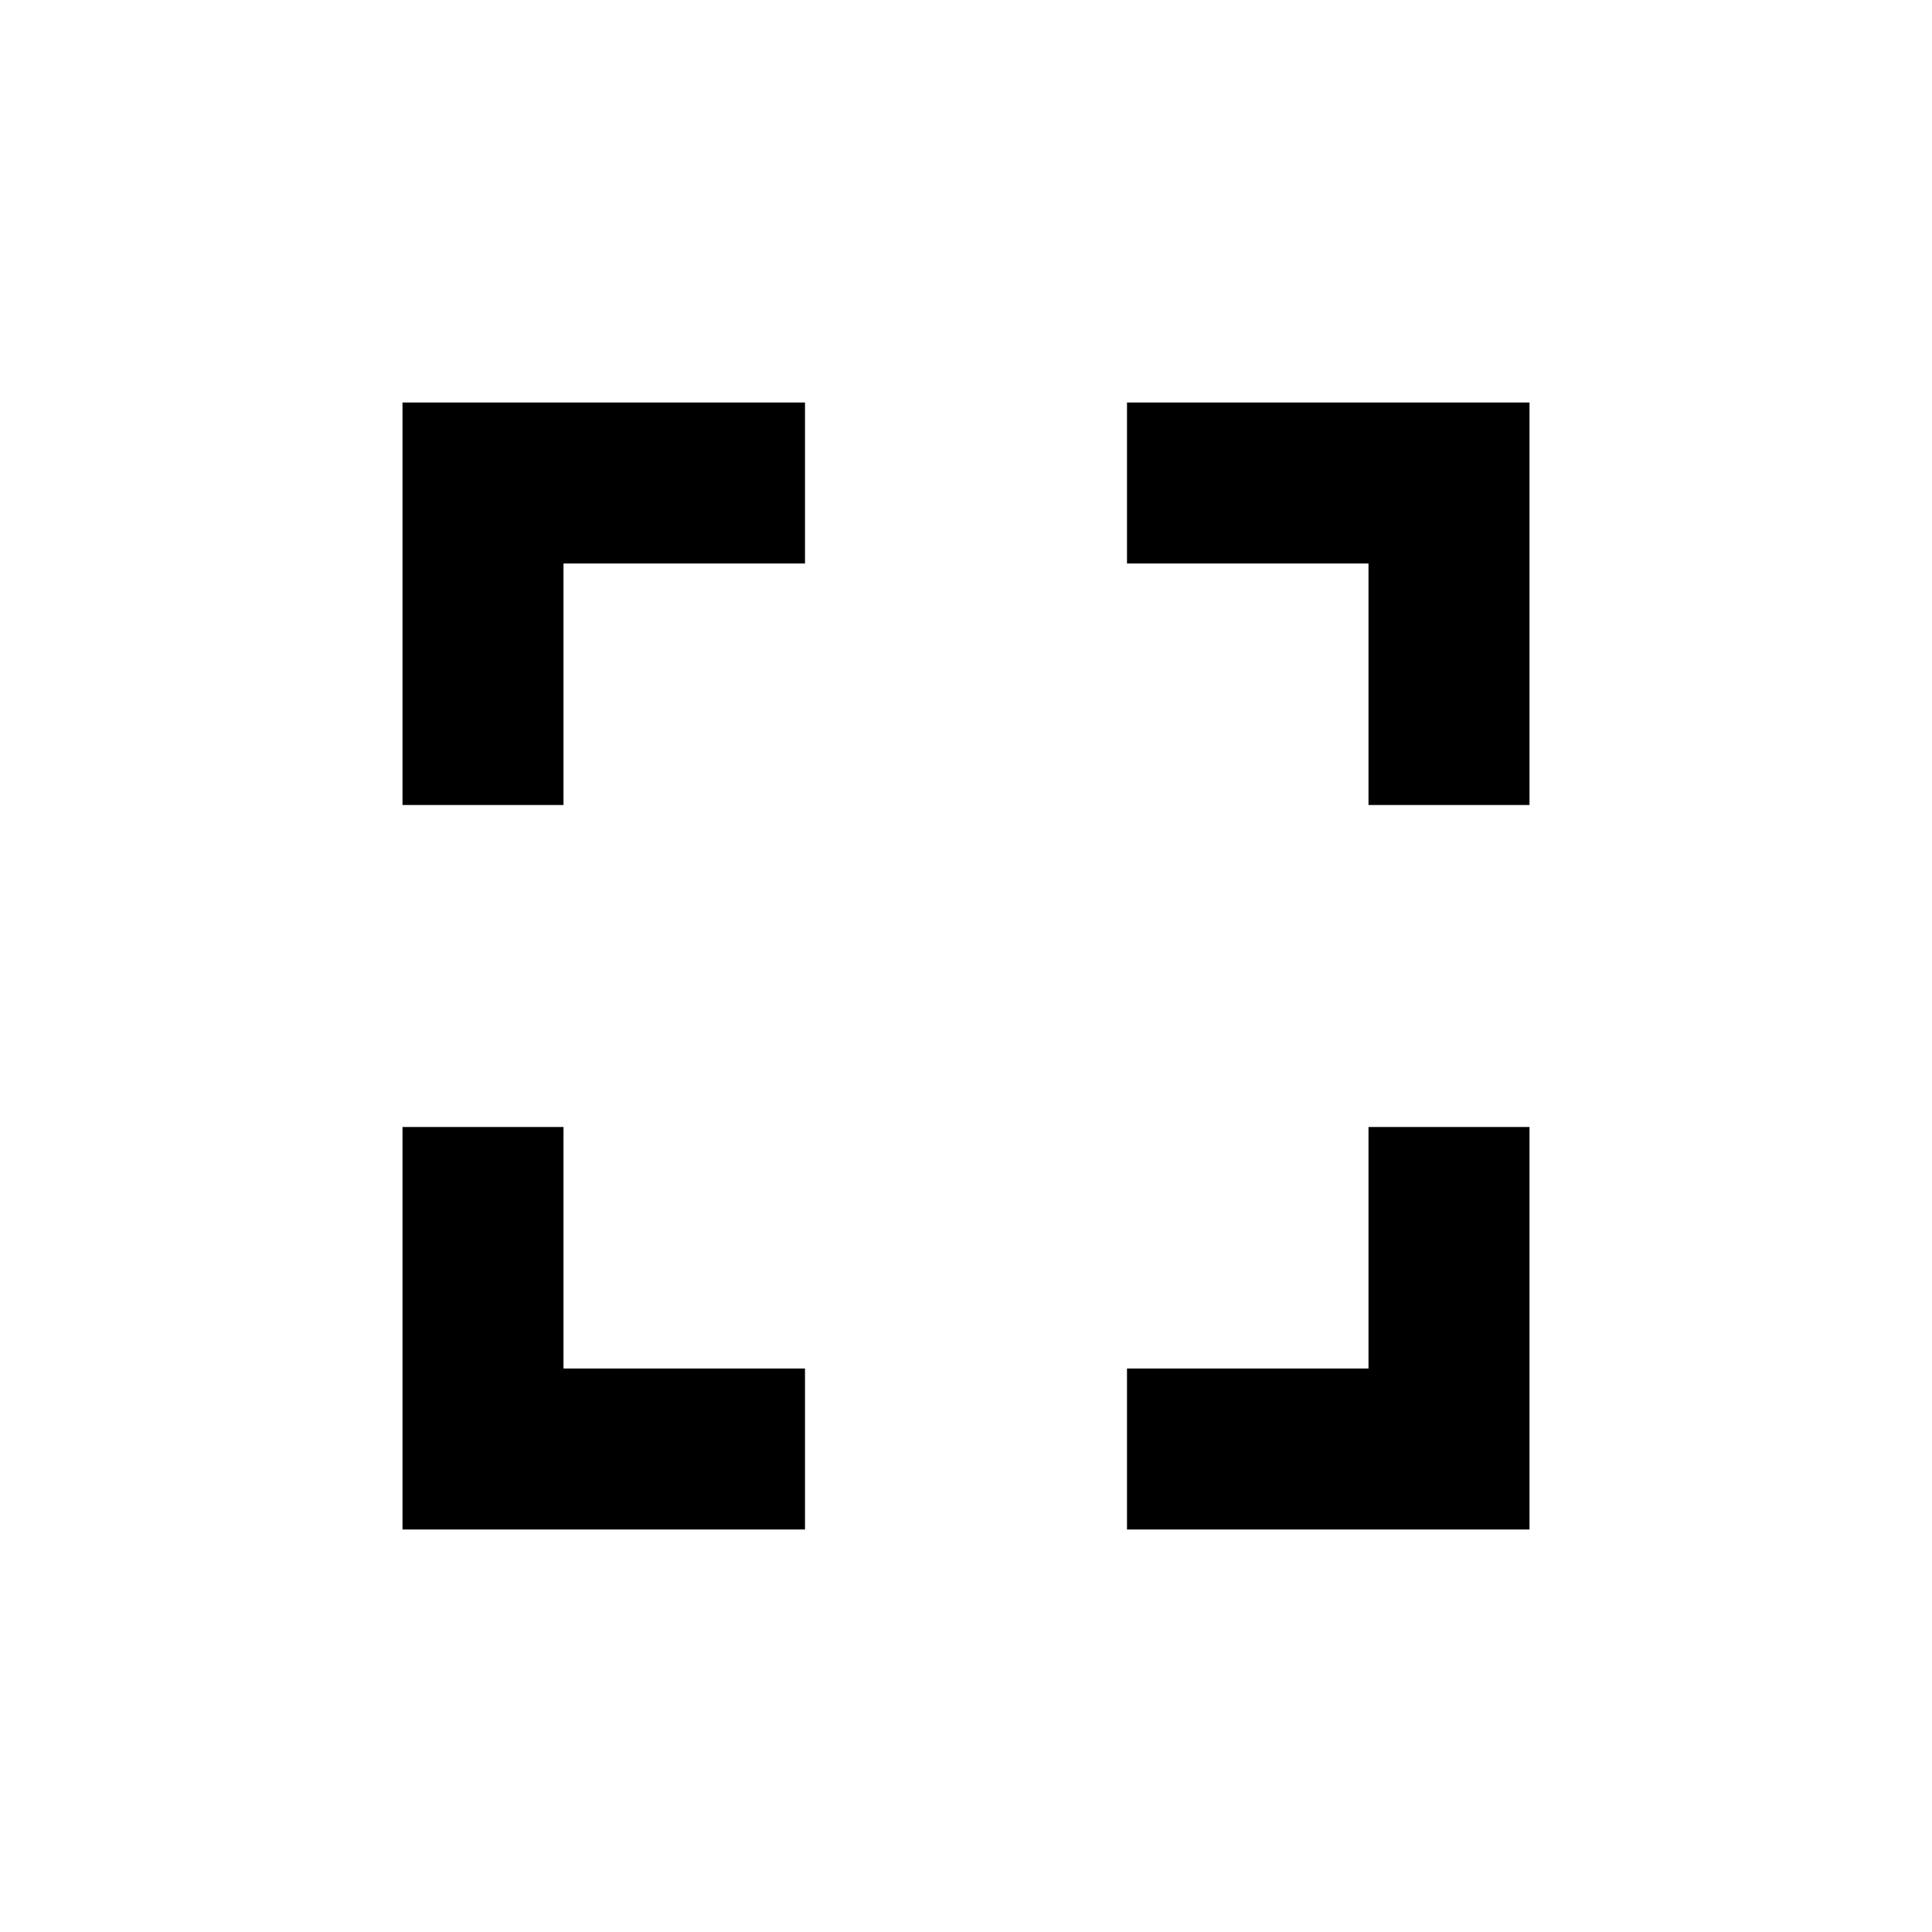
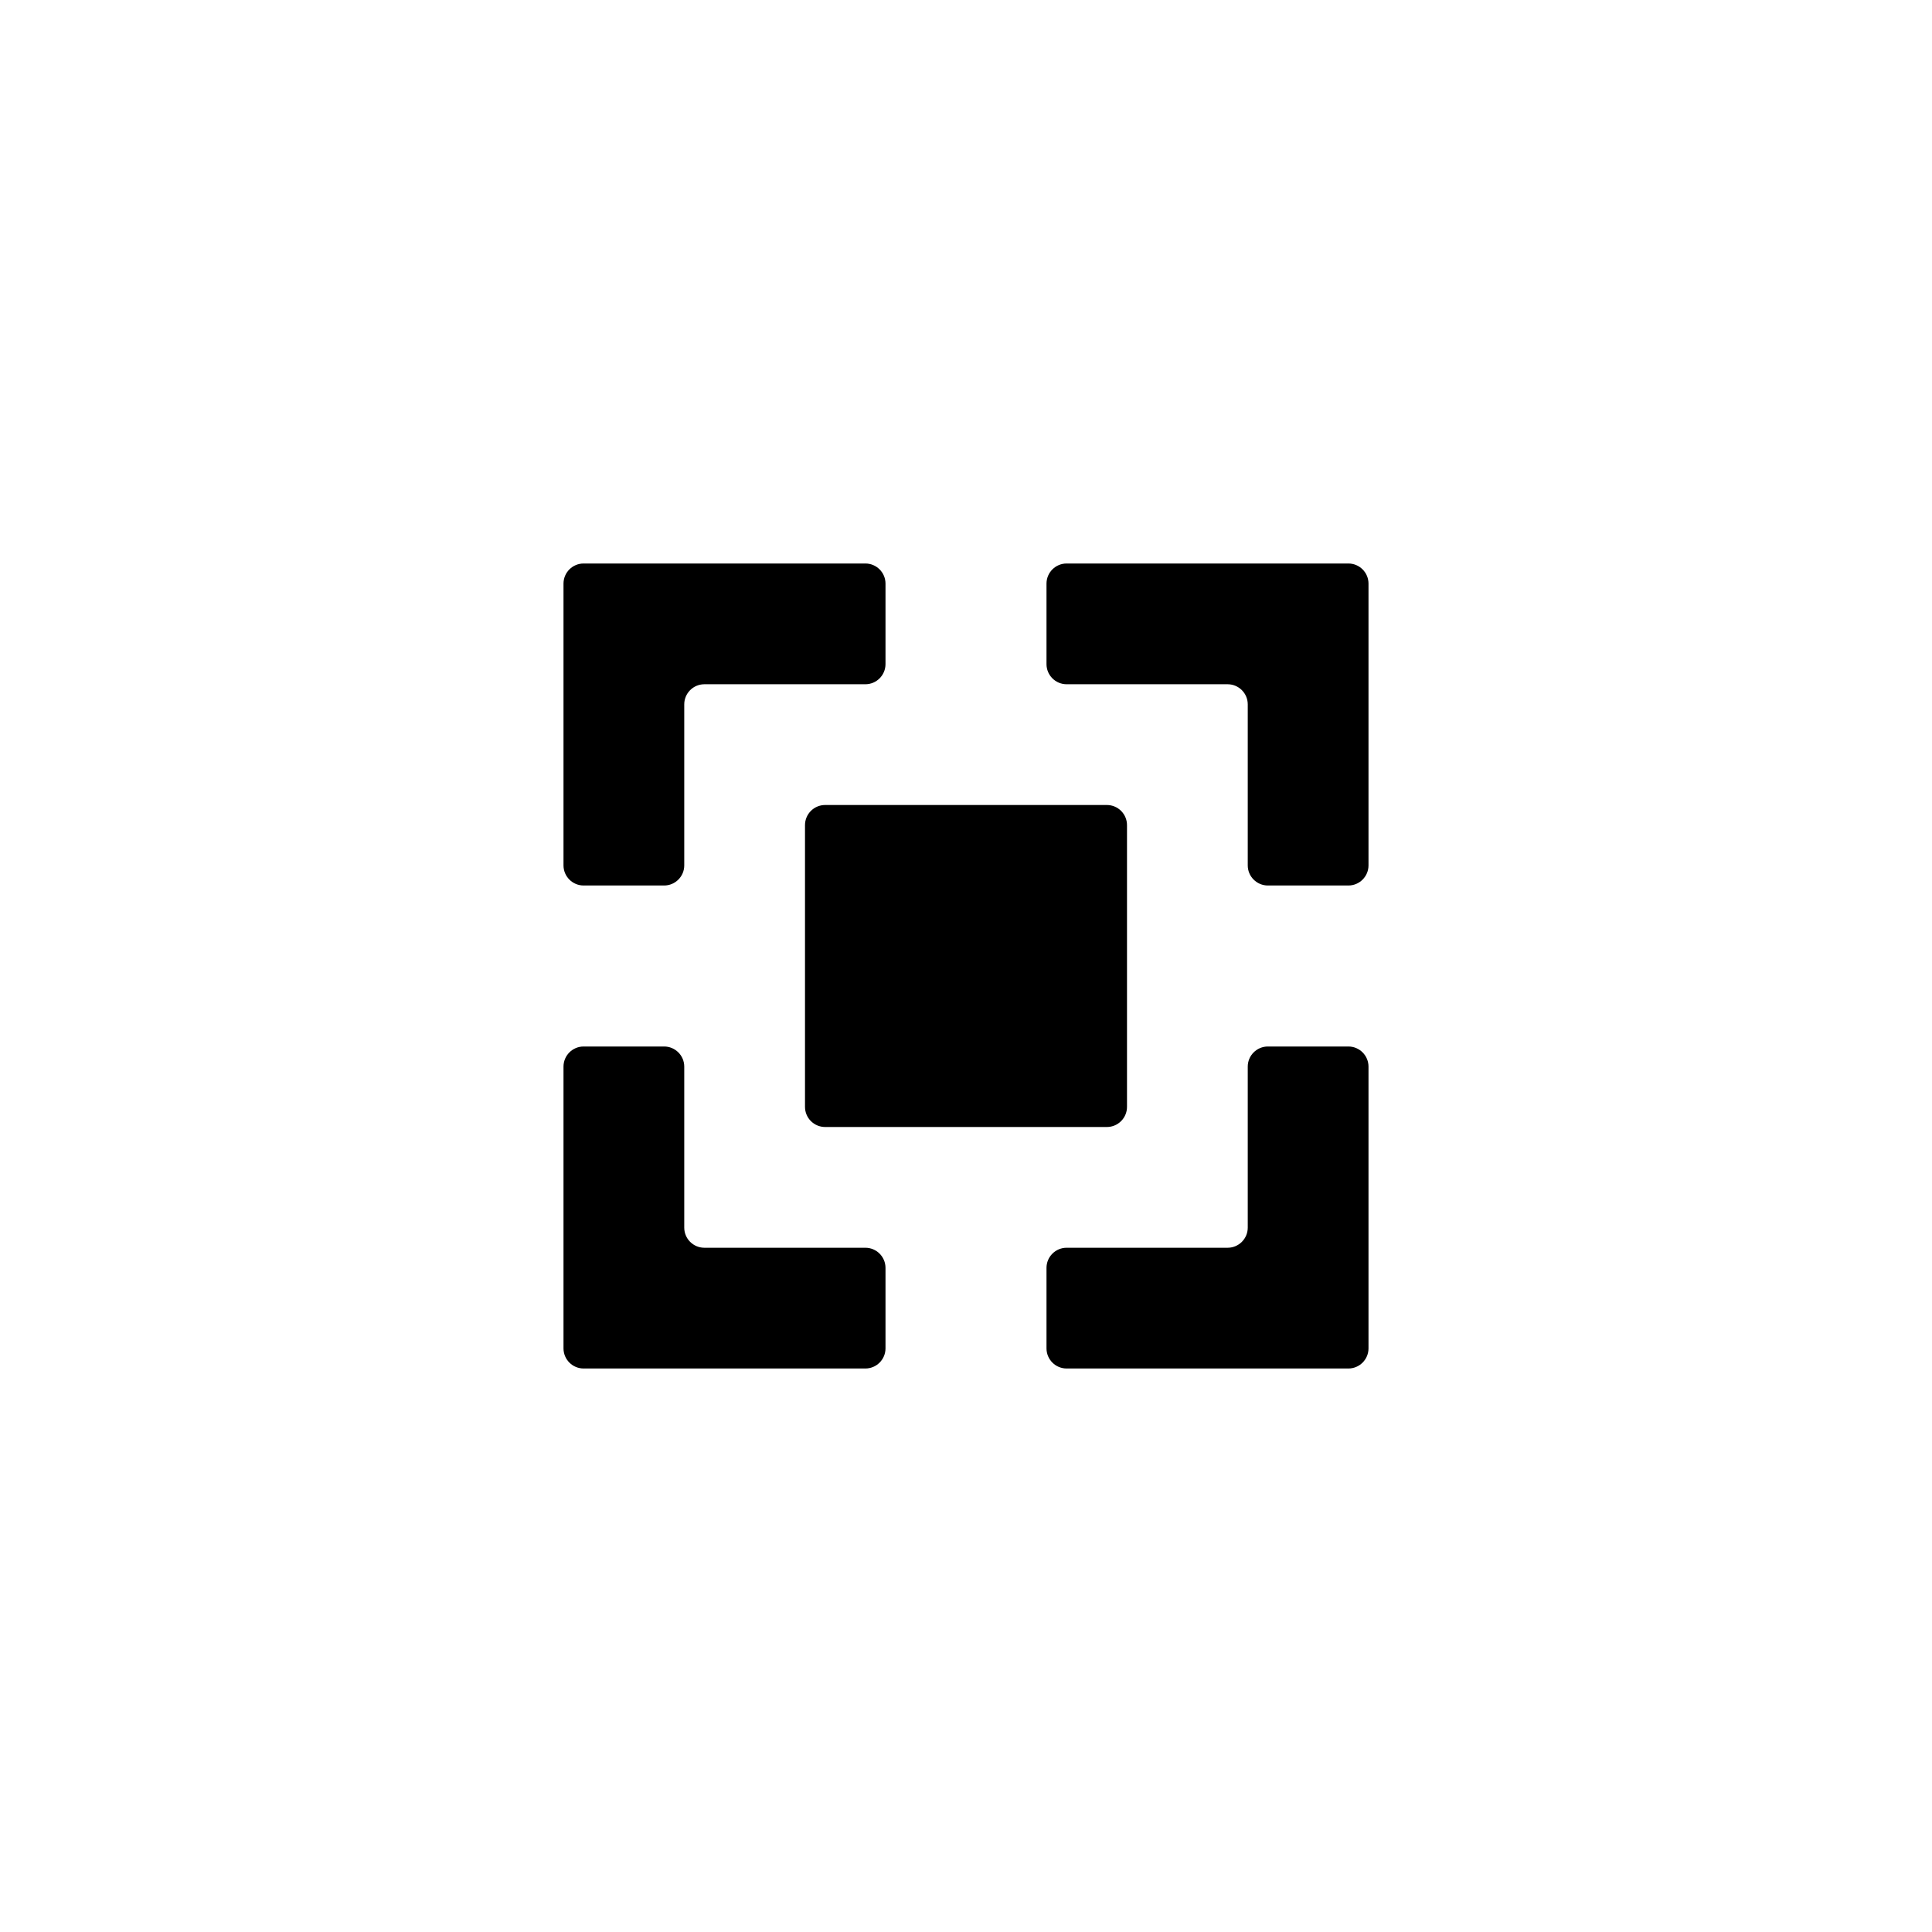
- <svg xmlns="http://www.w3.org/2000/svg" viewBox="0 0 24 24" fill="black" width="36px" height="36px">
-   <path d="M0 0h24v24H0z" fill="none" />
-   <path d="M7 14H5v5h5v-2H7v-3zm-2-4h2V7h3V5H5v5zm12 7h-3v2h5v-5h-2v3zM14 5v2h3v3h2V5h-5z" />
+ <svg xmlns="http://www.w3.org/2000/svg" width="24" height="24" viewBox="0 0 24 24" fill="black">
+   <path fill-rule="evenodd" clip-rule="evenodd" d="M15.5 7H13.25C13.112 7 13 7.112 13 7.25V8.25C13 8.388 13.112 8.5 13.25 8.5H15.25C15.388 8.5 15.5 8.612 15.5 8.75V10.75C15.5 10.888 15.612 11 15.75 11H16.75C16.888 11 17 10.888 17 10.75V8.5V7.25C17 7.112 16.888 7 16.75 7H15.5ZM10 10.25C10 10.112 10.112 10 10.25 10H13.75C13.888 10 14 10.112 14 10.25V13.75C14 13.888 13.888 14 13.75 14H10.25C10.112 14 10 13.888 10 13.75V10.25ZM11 16.75C11 16.888 10.888 17 10.75 17H8.5H7.25C7.112 17 7 16.888 7 16.75V15.5V13.25C7 13.112 7.112 13 7.25 13H8.25C8.388 13 8.5 13.112 8.5 13.25L8.5 15.25C8.5 15.388 8.612 15.5 8.75 15.5H10.75C10.888 15.5 11 15.612 11 15.75V16.75ZM7 8.5V10.75C7 10.888 7.112 11 7.25 11H8.25C8.388 11 8.5 10.888 8.5 10.75L8.5 8.75C8.5 8.612 8.612 8.5 8.75 8.5L10.75 8.5C10.888 8.5 11 8.388 11 8.25L11 7.25C11 7.112 10.888 7 10.75 7H8.5H7.25C7.112 7 7 7.112 7 7.25V8.5ZM16.75 13C16.888 13 17 13.112 17 13.25V15.5V16.75C17 16.888 16.888 17 16.75 17H15.5H13.25C13.112 17 13 16.888 13 16.75V15.75C13 15.612 13.112 15.5 13.25 15.5H15.25C15.388 15.5 15.5 15.388 15.5 15.25V13.25C15.5 13.112 15.612 13 15.75 13H16.75Z" />
</svg>
